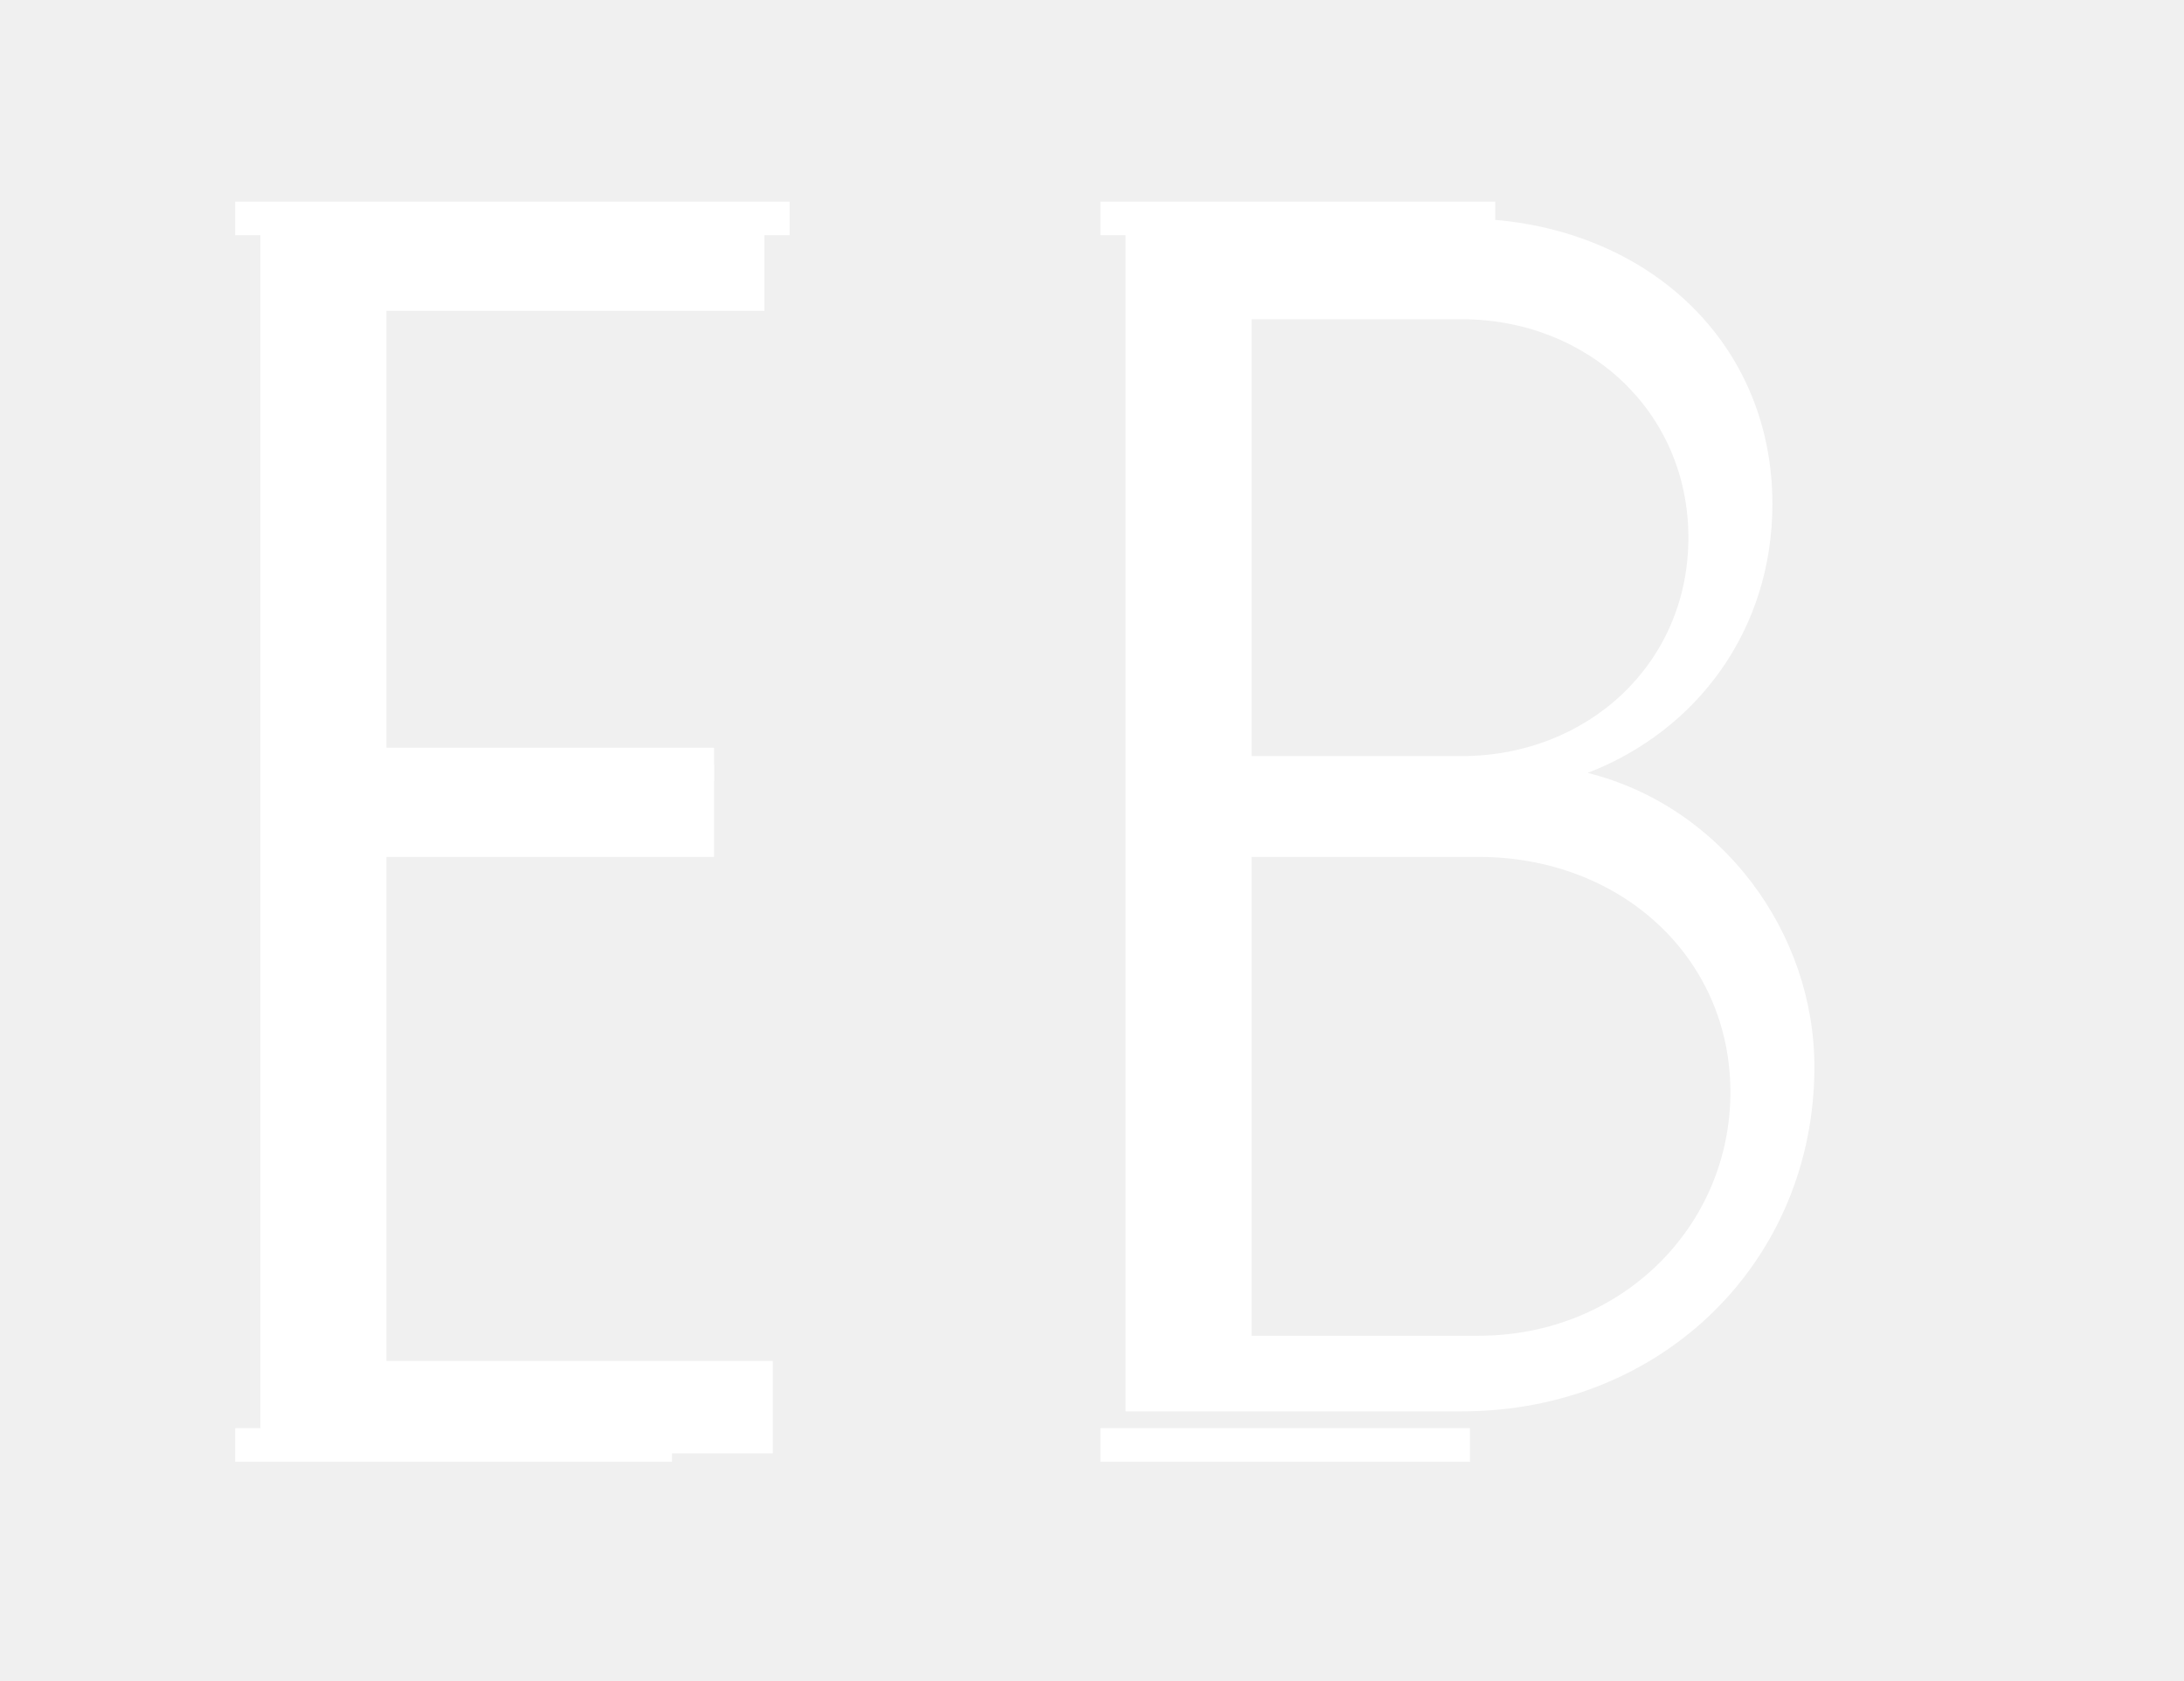
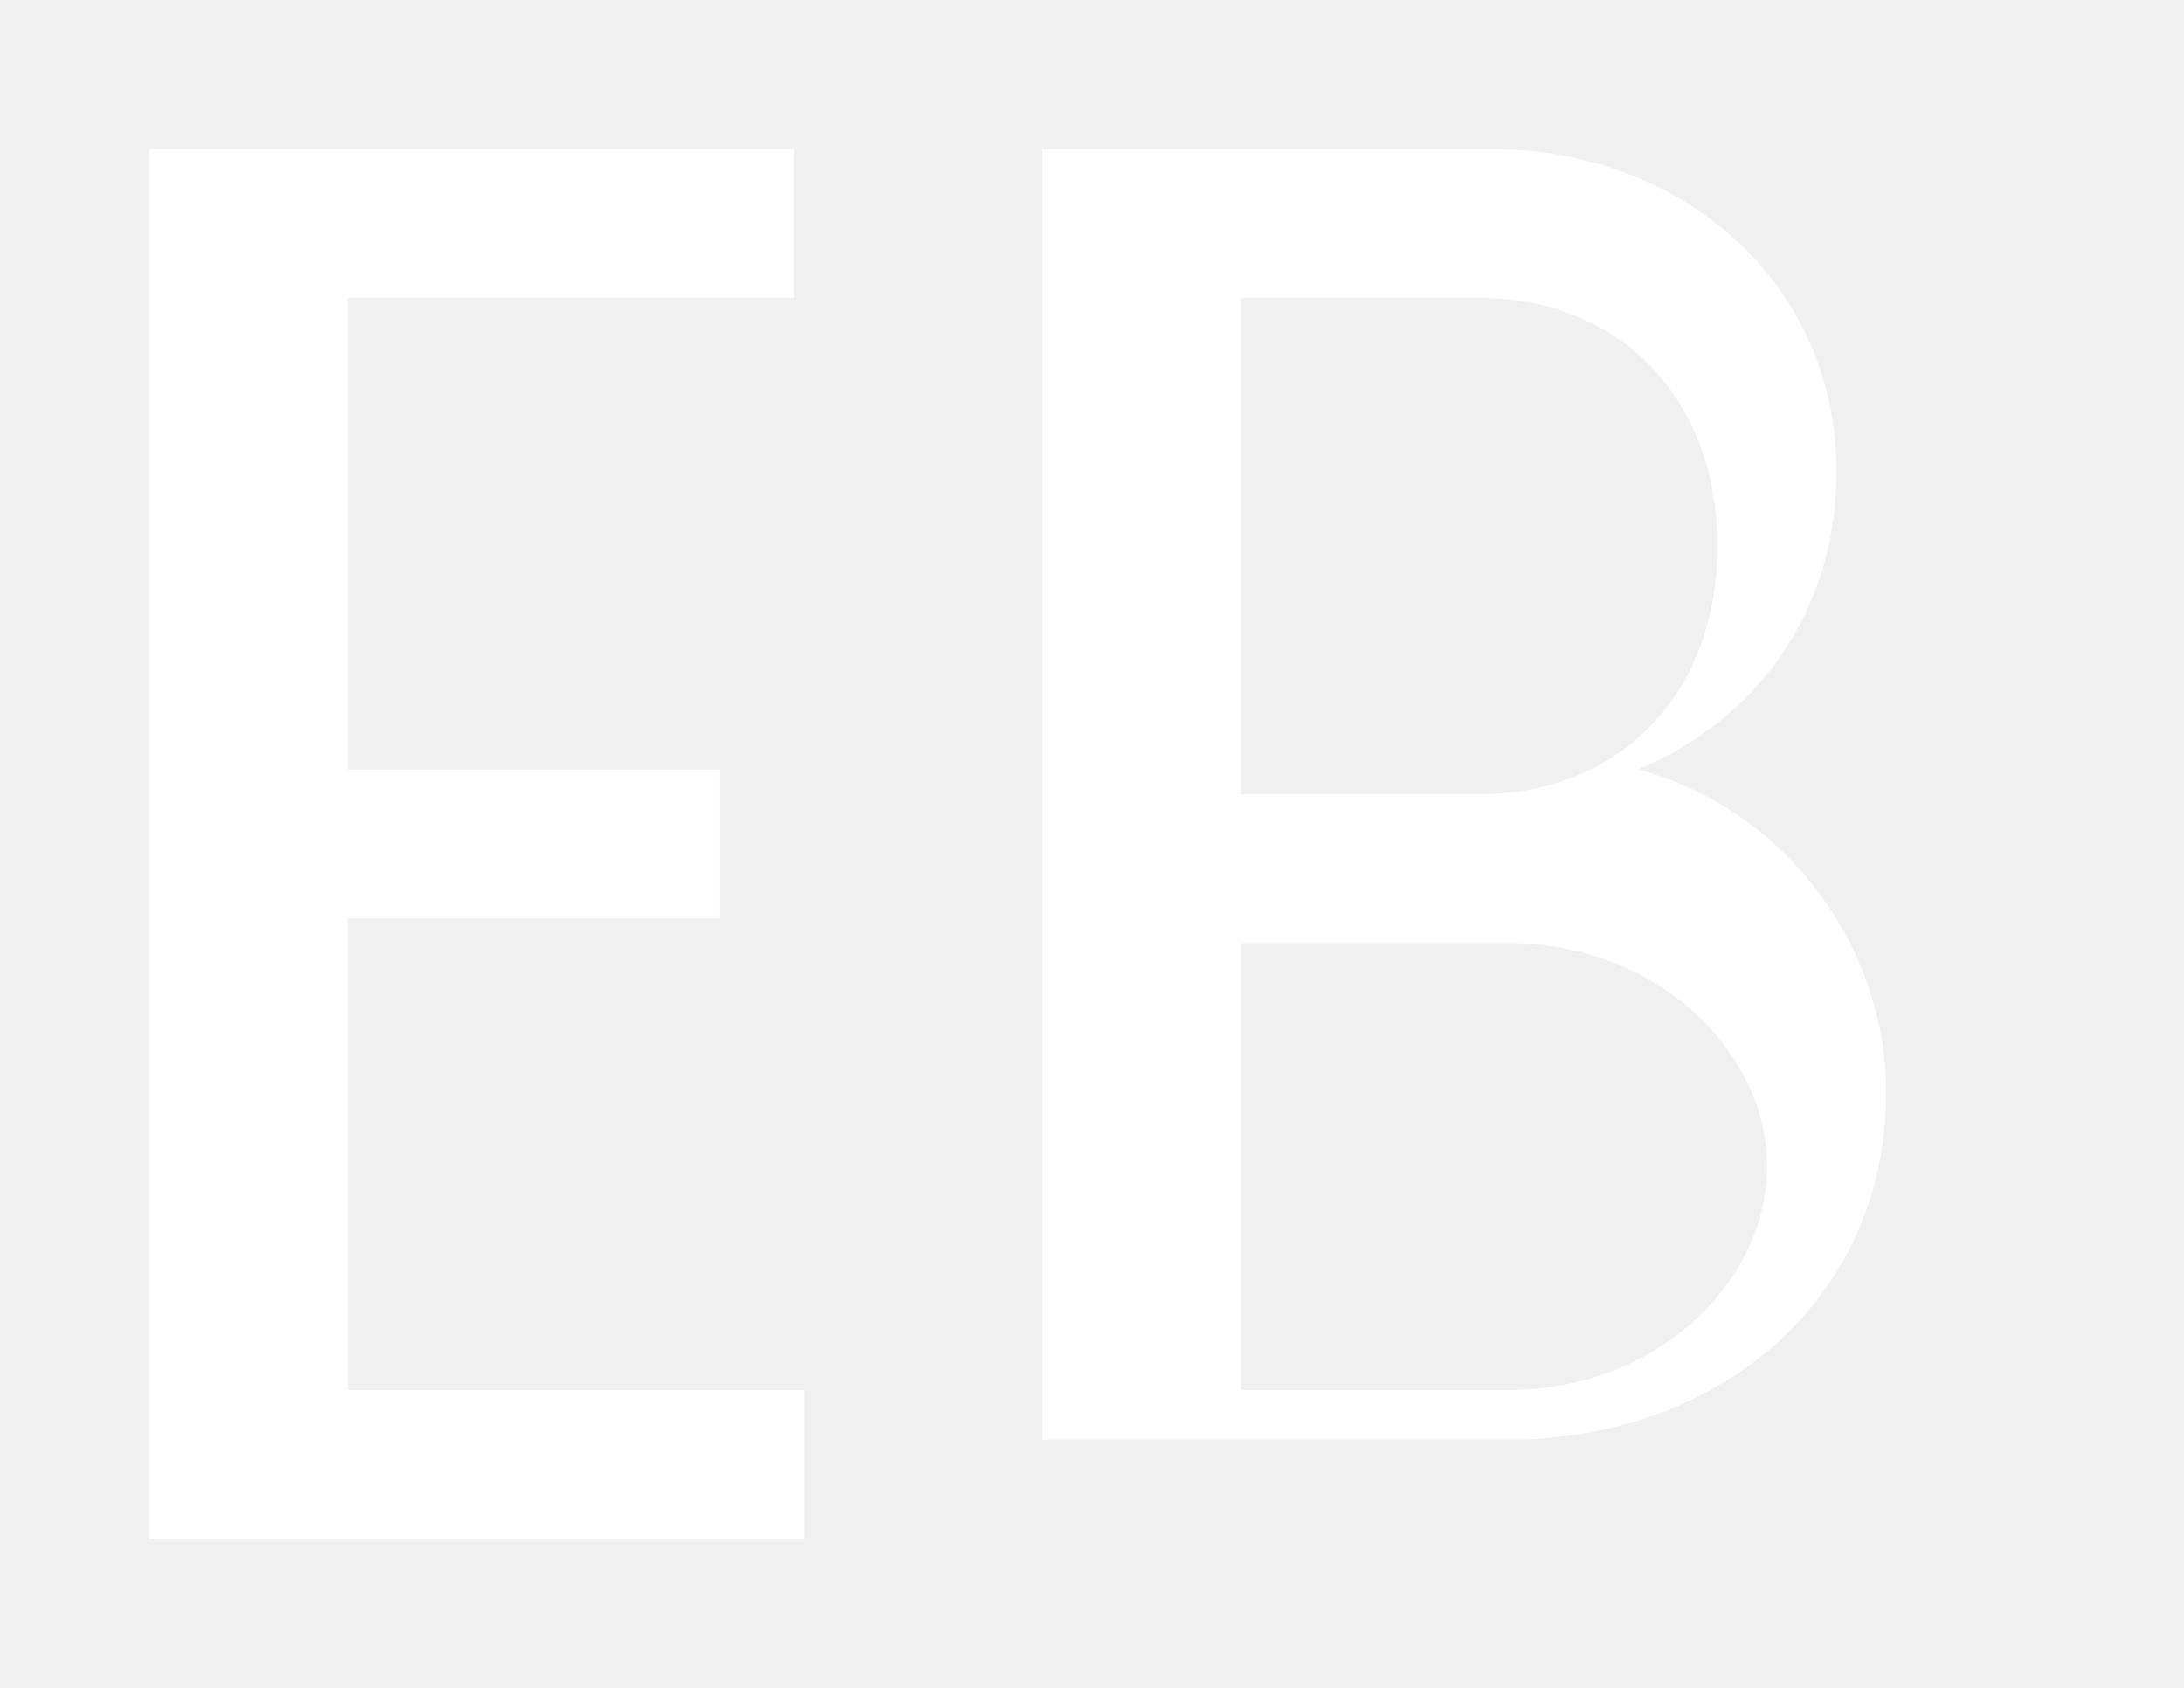
- <svg xmlns="http://www.w3.org/2000/svg" viewBox="0 0 520 400">
-   <path d="M62 52h120v22H92v108h78v22H92v120h92v22H62V52Z" fill="white" />
-   <path d="M56 48h132v8H56V48ZM56 340h104v8H56v-8ZM86 178h84v8H86v-8Z" fill="white" />
-   <path d="M268 52h80c42 0 74 28 74 68 0 30-18 54-44 64 32 8 54 38 54 70 0 46-36 82-84 82h-80V52Zm30 24v104h50c30 0 54-22 54-52s-24-52-54-52h-50Zm0 128v114h54c34 0 60-26 60-58 0-32-26-56-60-56h-54Z" fill="white" />
-   <path d="M262 48h94v8h-94V48ZM262 340h88v8h-88v-8Z" fill="white" />
+ <svg xmlns="http://www.w3.org/2000/svg" viewBox="0 0 440 340">
+   <path d="M30 30h130v30H70v95h75v30H70v95h92v30H30V30Z" fill="white" />
+   <path d="M210 30h90c40 0 70 28 70 65 0 28-16 50-40 60 30 8 50 36 50 65 0 42-34 70-76 70h-94V30Zm40 30v100h48c28 0 48-20 48-50s-20-50-48-50h-48Zm0 130v90h54c30 0 52-22 52-45s-22-45-52-45h-54Z" fill="white" />
</svg>
